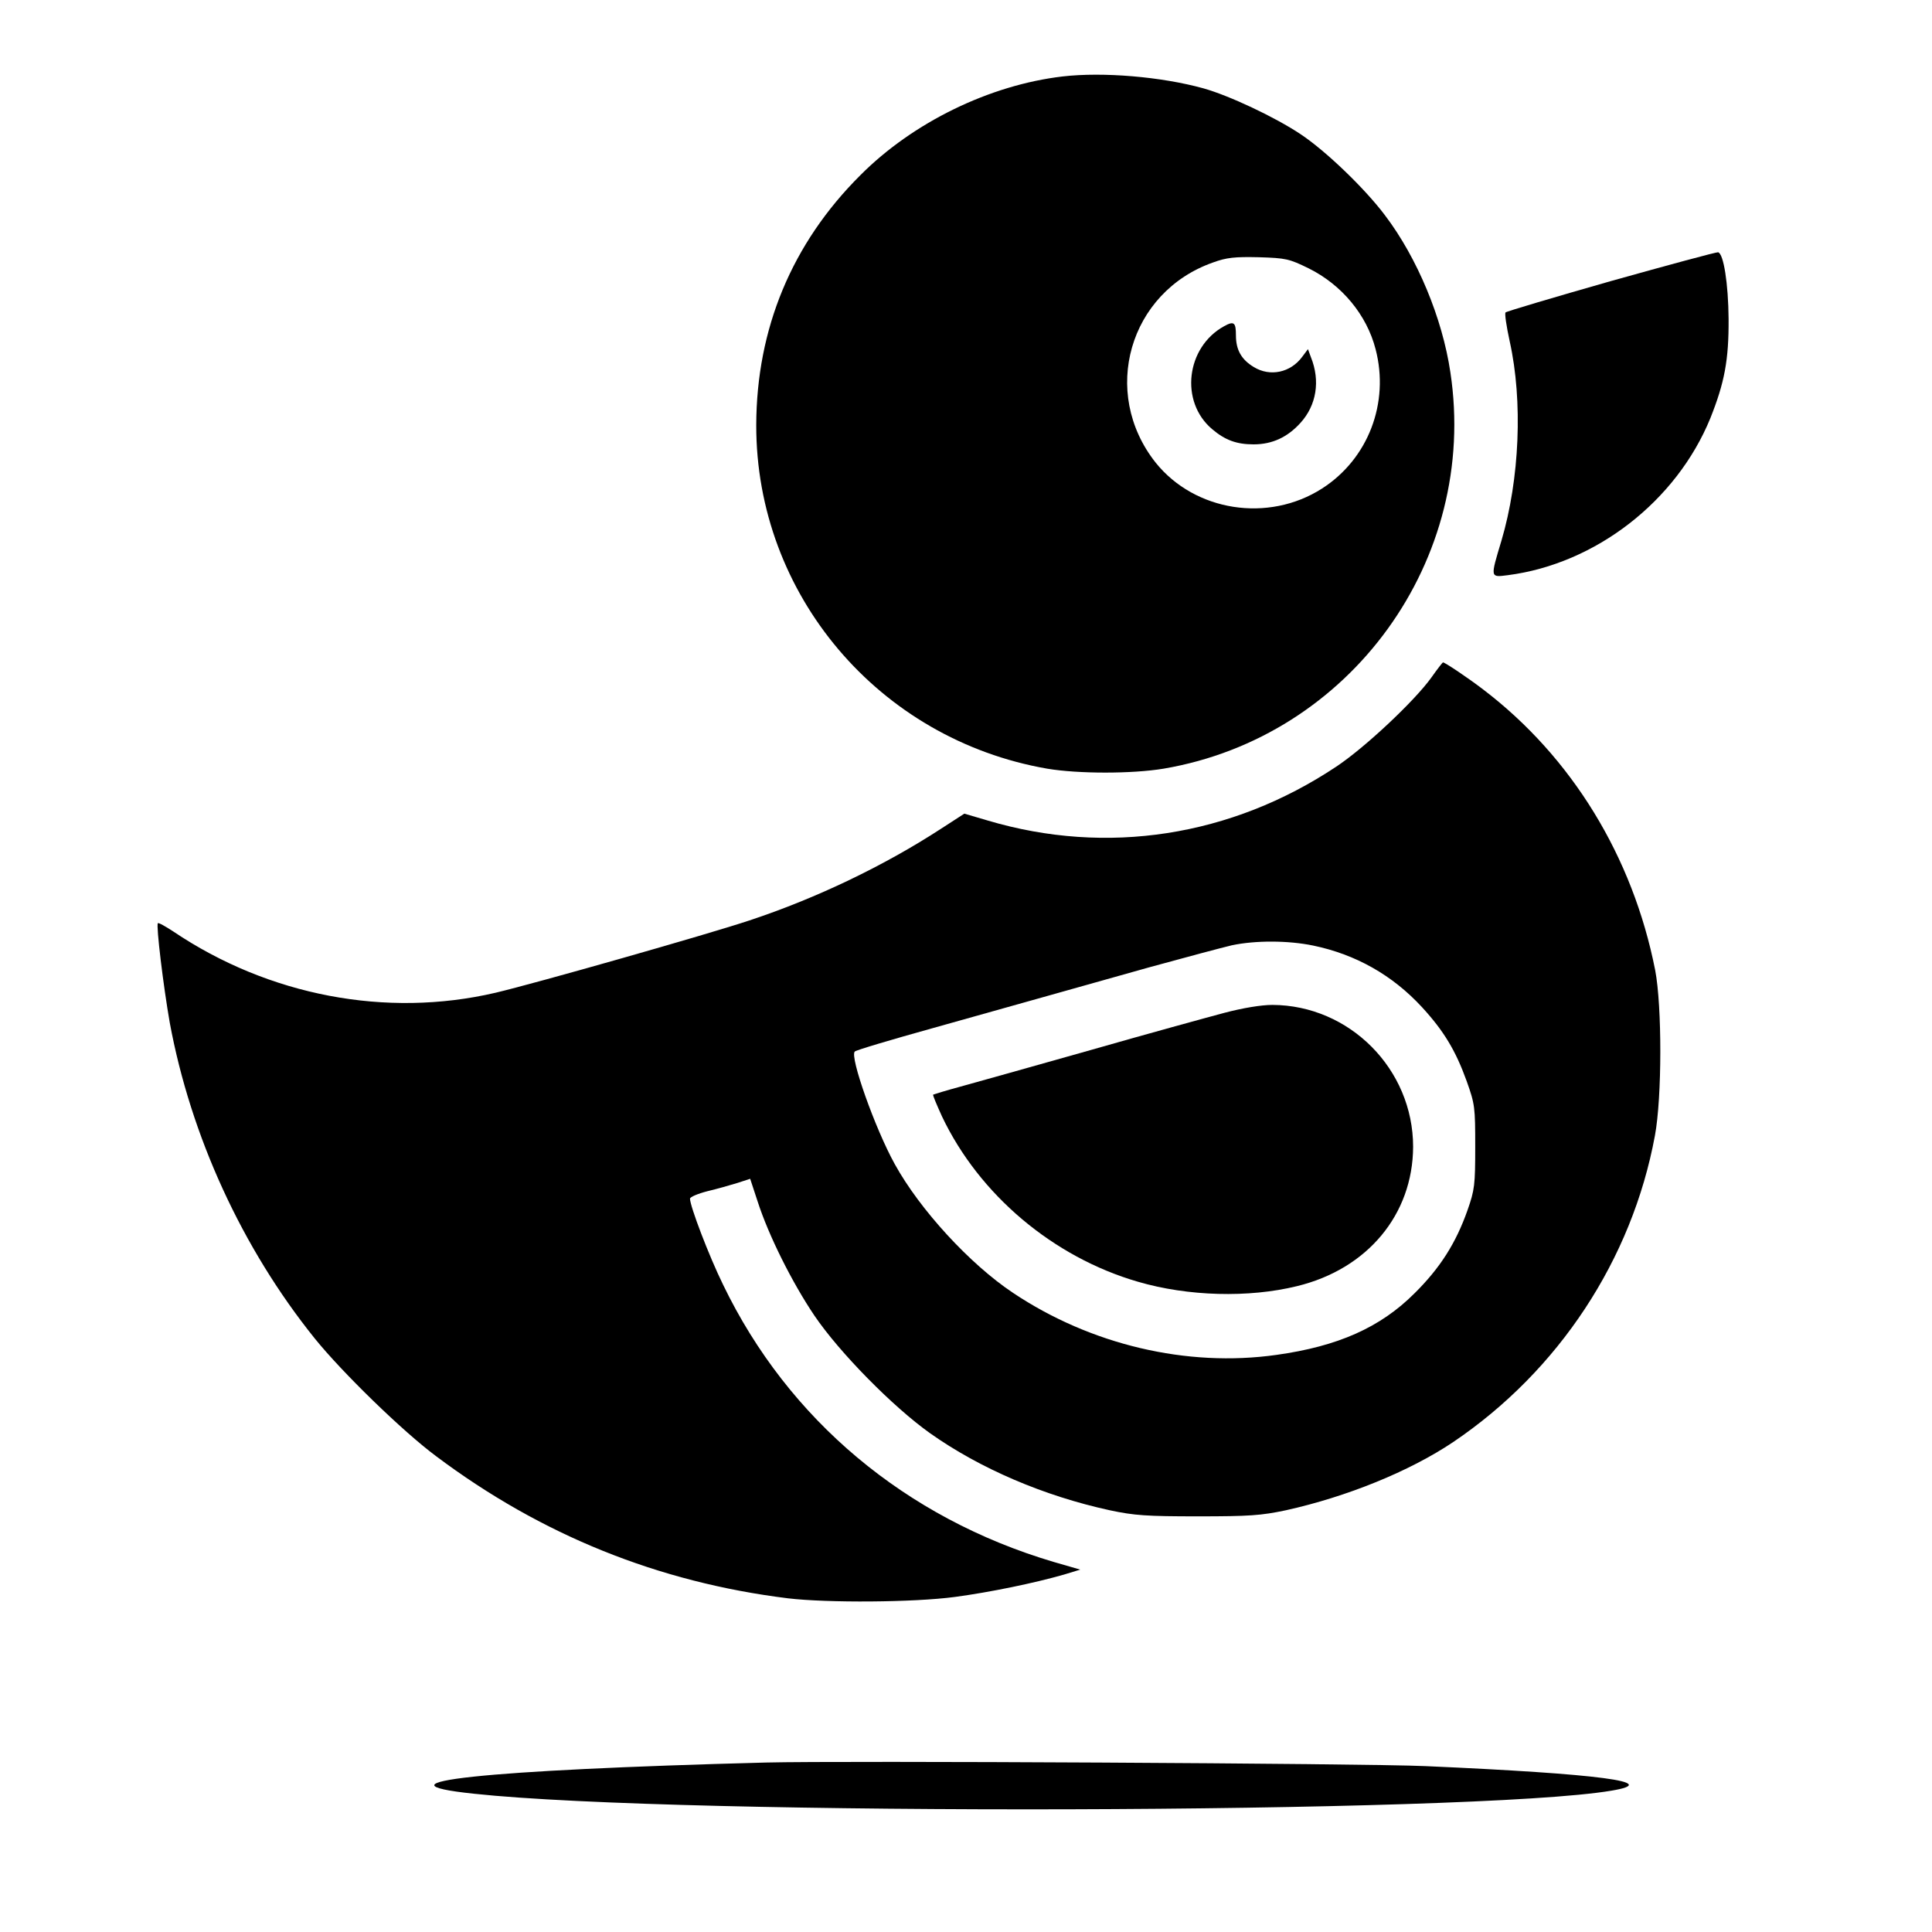
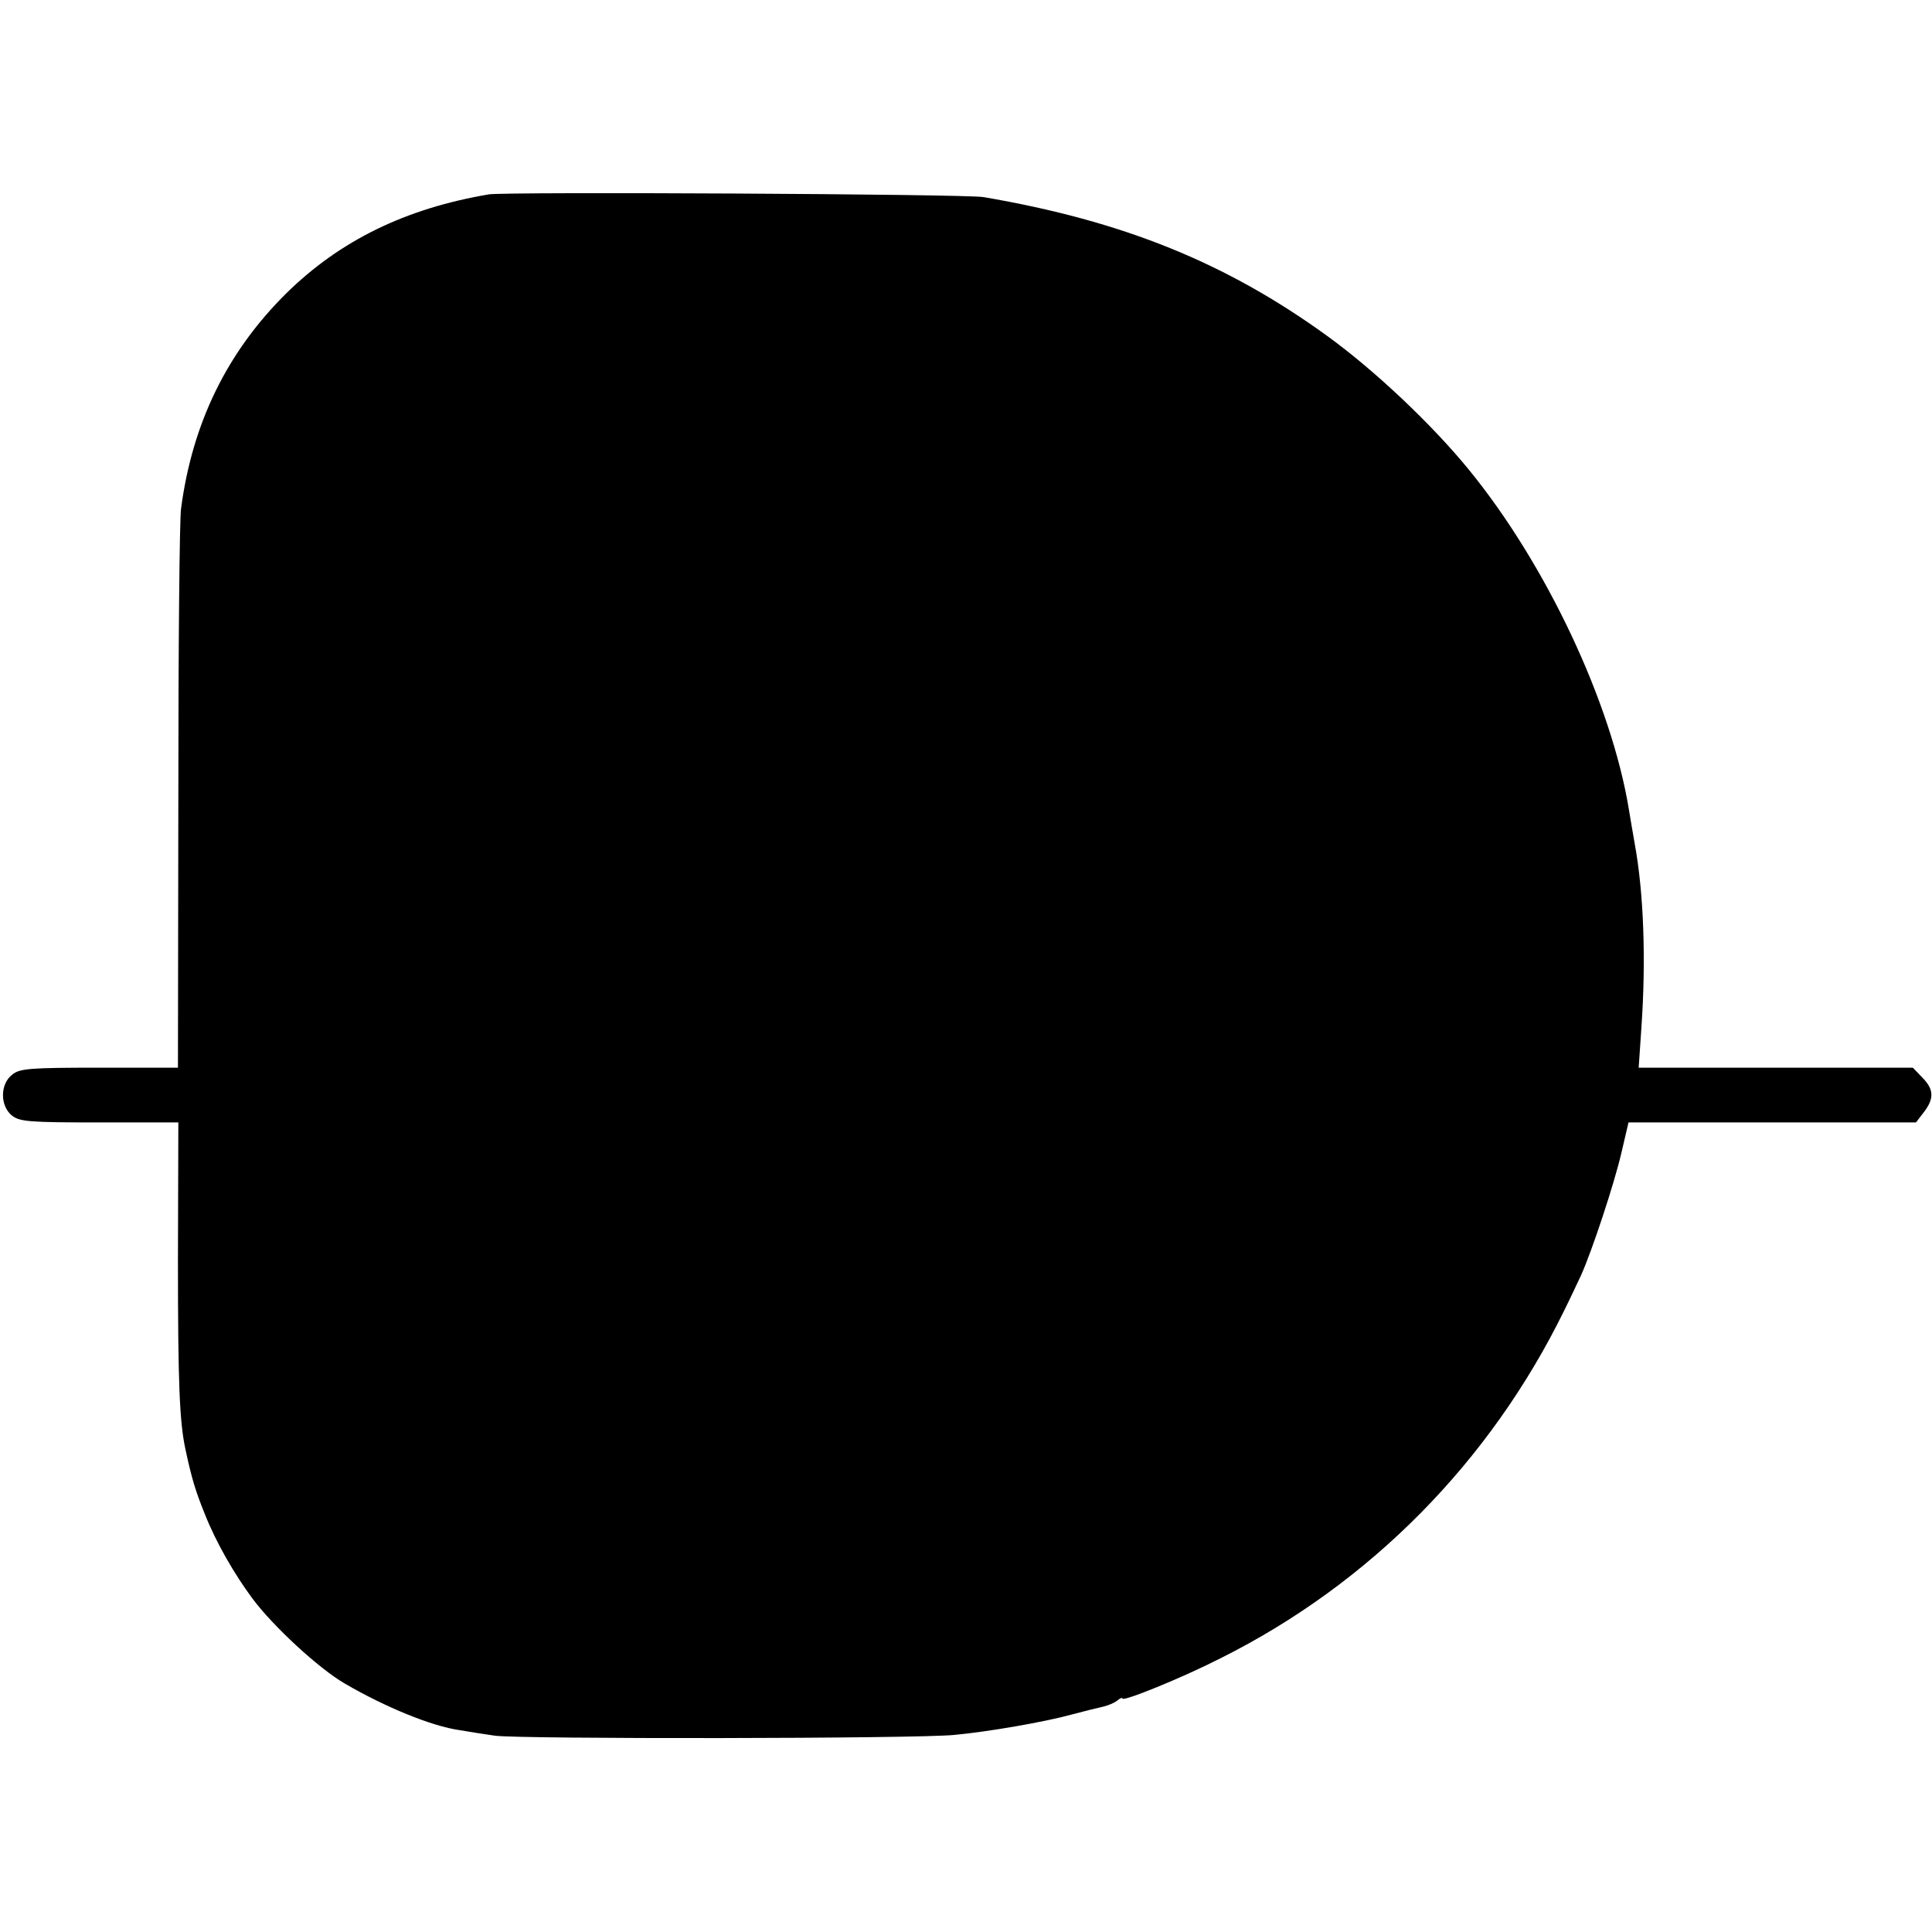
- <svg xmlns="http://www.w3.org/2000/svg" version="1.0" width="933.333" height="933.333" viewBox="0 0 700 700">
-   <path d="M385 27.7c-26.4 3.1-54.2 16.6-73.3 35.8-24.8 24.7-37.6 55.6-37.7 90.5-.1 61.4 44.4 113.9 105.4 124.5 11.3 1.9 30.8 1.9 42.2 0 67.7-11.5 114.2-75.7 103.9-143.6-2.9-19.6-12-41.5-23.7-56.9-7.2-9.6-21.4-23.3-30.6-29.4-9.3-6.2-25.9-14-35.2-16.6-15.2-4.2-36.3-6-51-4.3zm89.1 69.5c12.1 6 21.1 16.9 24.3 29.3 5.1 19.5-2.7 39.8-19.4 50.5-19.5 12.5-46.1 8.3-60.3-9.4-20.1-25.4-9.6-61.8 20.8-72.5 4.9-1.8 7.9-2.1 16.6-1.9 9.9.3 11 .6 18 4z" />
-   <path d="M443.5 118.2c-13.8 7.6-16.1 27.4-4.3 37.3 4.7 4 8.9 5.5 15 5.5 6.8 0 12.3-2.6 17-7.8 5.8-6.4 7.2-15.2 3.8-23.7l-1.1-3-2.1 2.8c-4.2 5.7-11.6 7.3-17.5 3.7-4.5-2.7-6.5-6.2-6.5-11.5 0-4.7-.7-5.3-4.3-3.3zm140.3-16.4c-20.7 5.9-37.9 11-38.3 11.4-.4.3.3 5 1.5 10.5 4.8 21.6 3.6 49.9-3 72.2-4.1 13.6-4.1 13.3 2.3 12.5 31.8-4.1 61.1-26.8 73.4-56.9 5.1-12.8 6.7-21 6.6-36-.1-12.7-1.8-23.6-3.8-24.1-.6-.1-18 4.6-38.7 10.4zm-65.2 143.7c-6.1 8.5-24.2 25.5-34.5 32.3-38 25.3-83.1 32.3-126.2 19.5l-8.5-2.5-8.5 5.5c-20.6 13.4-45.2 25.2-69.4 33.2-15 5-77.2 22.7-92 26.2-39.5 9.2-82.1 1.1-116.7-22.2-2.9-1.9-5.4-3.3-5.6-3-.7.7 2 22.9 4.3 36 7.6 41.1 26.2 81.7 52.5 114.4 10 12.4 31.9 33.7 44 42.7 38.1 28.6 80.6 45.7 127.5 51.5 14.4 1.7 45.5 1.5 60.5-.5 12.7-1.7 28.7-5 39.5-8.1l5.9-1.8-9.7-2.8C328.1 550 285.6 514.4 262 465.5c-5.2-10.6-12-28.5-12-31.2 0-.6 2.8-1.8 6.3-2.7 3.4-.8 8.3-2.2 10.9-3l4.6-1.5 2.7 8.2c4 12.4 12.5 29.4 20.6 41.4 9.1 13.4 28.4 33 41.9 42.6 18.1 12.8 41.2 22.7 65.1 27.9 8.9 1.9 13.4 2.2 31.9 2.2 18.7 0 22.9-.3 31.9-2.2 22.1-4.9 44.8-14.1 60.6-24.7 38.2-25.8 64.8-66.1 73.1-111 2.6-13.9 2.6-47 .1-60-8.1-41.1-30.2-77.2-62.2-101.6-5.6-4.3-14.1-10-14.7-9.9-.2.1-2.1 2.5-4.2 5.5zm-42.8 97.1c15.4 3.2 28.7 10.7 39.4 22.3 7.9 8.6 12.2 15.7 16.2 26.8 3 8.4 3.1 9.5 3.1 23.8 0 13.8-.2 15.6-2.8 23-4.2 11.9-9.9 20.9-19.2 30.1-12.4 12.4-27.8 19.2-50 22.3-32.5 4.6-67.4-3.7-95.5-22.5-15.6-10.4-33.7-30.1-42.8-46.6-7.1-12.8-16.4-39-14.5-40.8.4-.5 13.2-4.3 28.3-8.5 32.6-9.2 46.5-13 78.3-22 13.1-3.6 26.6-7.2 30-8 8.5-1.8 20.3-1.8 29.5.1z" />
-   <path d="M443.5 367c-6 1.6-27.9 7.6-48.5 13.5-20.6 5.8-41.8 11.8-47 13.2-5.2 1.4-9.7 2.8-9.9 2.9-.2.2 1.3 3.7 3.2 7.9 13.5 28.4 40.3 51 71 59.9 18.1 5.3 40.1 5.9 57.6 1.6 25.6-6.2 42-26 42.1-50.5 0-28.1-23-51.3-51-51.4-4 0-10.7 1.1-17.5 2.9zm-166 271.6c-102.6 2.7-144.8 7.2-105.8 11.3 75.2 8.1 362.5 7.3 412.1-1.1 18.7-3.1-3.8-6.1-67.3-8.9-22.2-1-211.7-2-239-1.3z" />
+ <svg xmlns="http://www.w3.org/2000/svg" version="1.0" width="658.667" height="658.667" viewBox="0 0 494 494">
+   <path d="M125 49.7c-21.3 3.6-38.1 11.8-51.9 25.4-15 14.9-23.9 33-26.8 54.9-.4 2.5-.7 35.7-.7 73.7l-.1 69.3H25.4c-17.8 0-20.4.2-22.3 1.8-3.1 2.4-3.1 7.9-.1 10.4 2 1.6 4.3 1.8 22.4 1.8h20.2l-.1 35.2c0 31.4.4 41.3 1.9 48.3 1.6 7.5 2.6 10.8 5 16.7 2.8 7.1 7.5 15.3 12.2 21.6 5.2 7 17 17.9 23.6 21.7 10.3 6 22.2 10.9 29.4 11.9 2.2.4 6.2 1 8.9 1.4 6 .9 108.2.8 117.6-.2 8.6-.8 23-3.3 29.9-5.2 3-.8 6.6-1.7 8-2 1.3-.3 3-1 3.7-1.6.7-.6 1.3-.8 1.3-.5 0 .9 15.1-5.2 25.1-10.3 38.2-19.1 68.9-50.2 87.9-89 1.5-3 3.4-7.1 4.3-9 2.7-6 8.4-23.1 10.3-31.3l1.8-7.7h73.5l2-2.6c2.7-3.5 2.6-5.9-.4-8.9l-2.4-2.5H419l.7-10.3c1.2-17.3.6-34.3-1.7-46.9-.5-2.9-1.2-6.9-1.5-8.8-4.5-27.4-21.2-62.8-41-87-9.4-11.5-23.9-25.2-36-34-25.9-18.8-52.3-29.5-88-35.6-4.3-.8-122.4-1.4-126.5-.7z" />
</svg>
